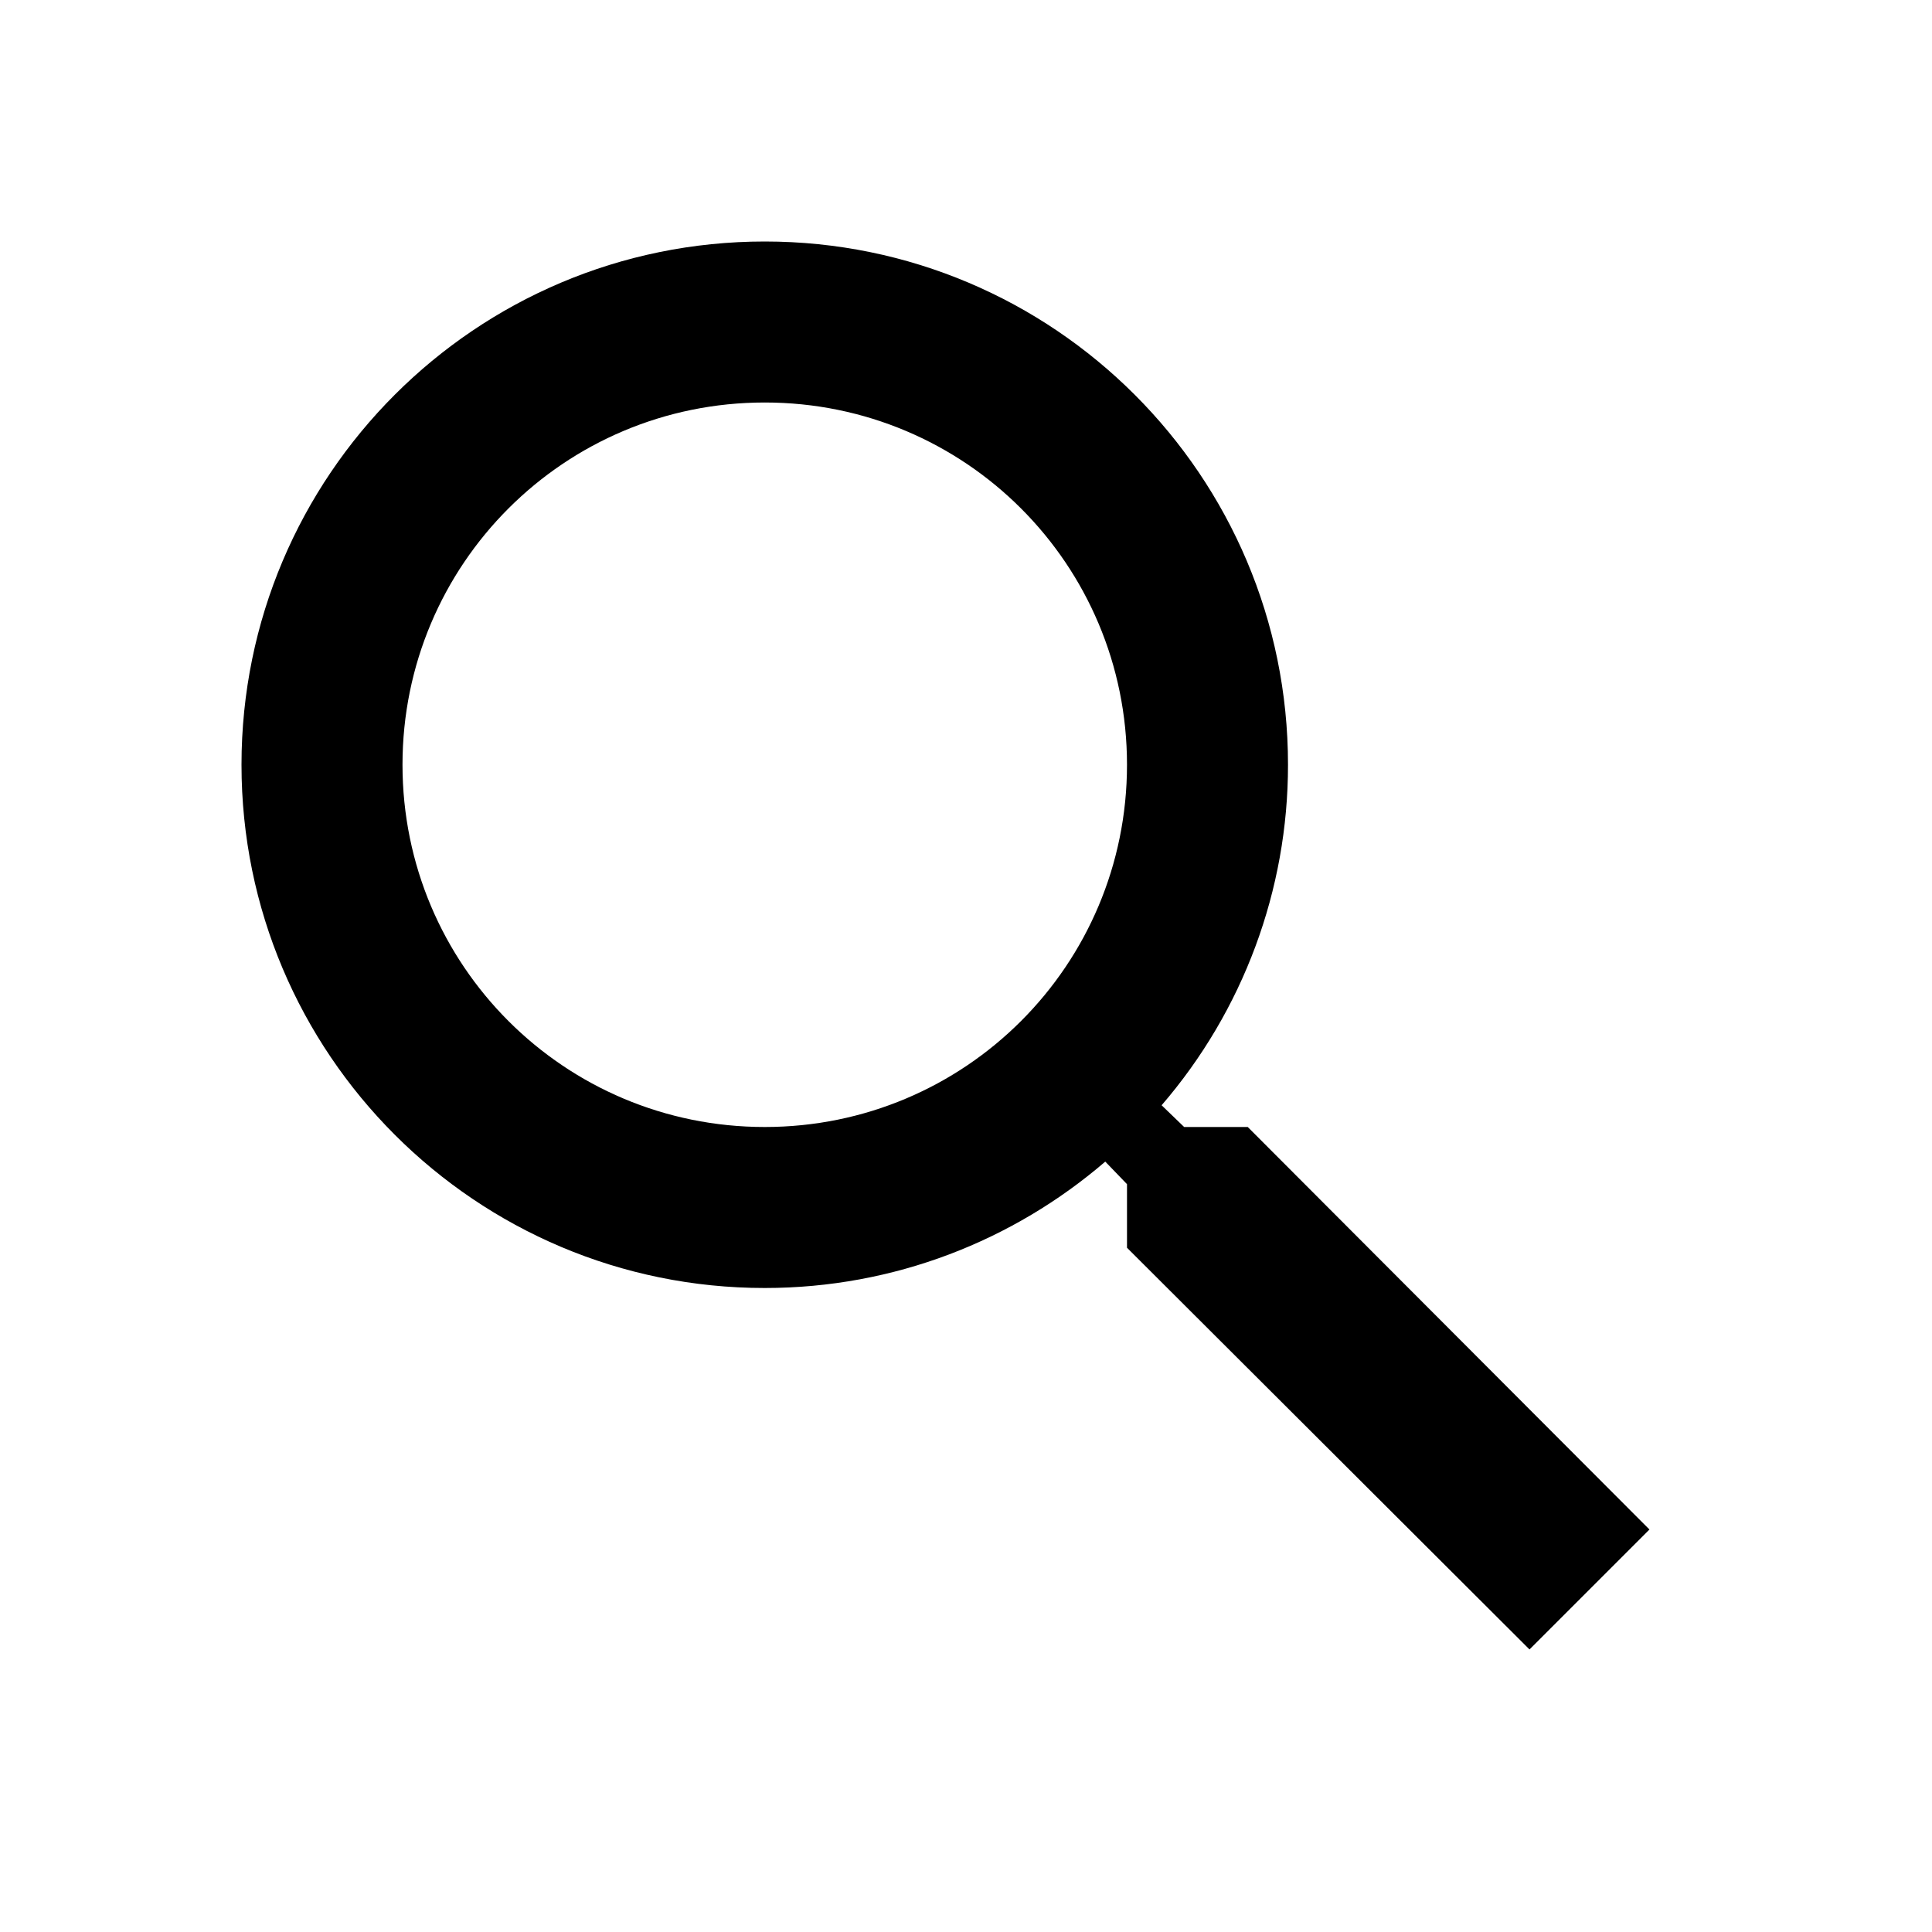
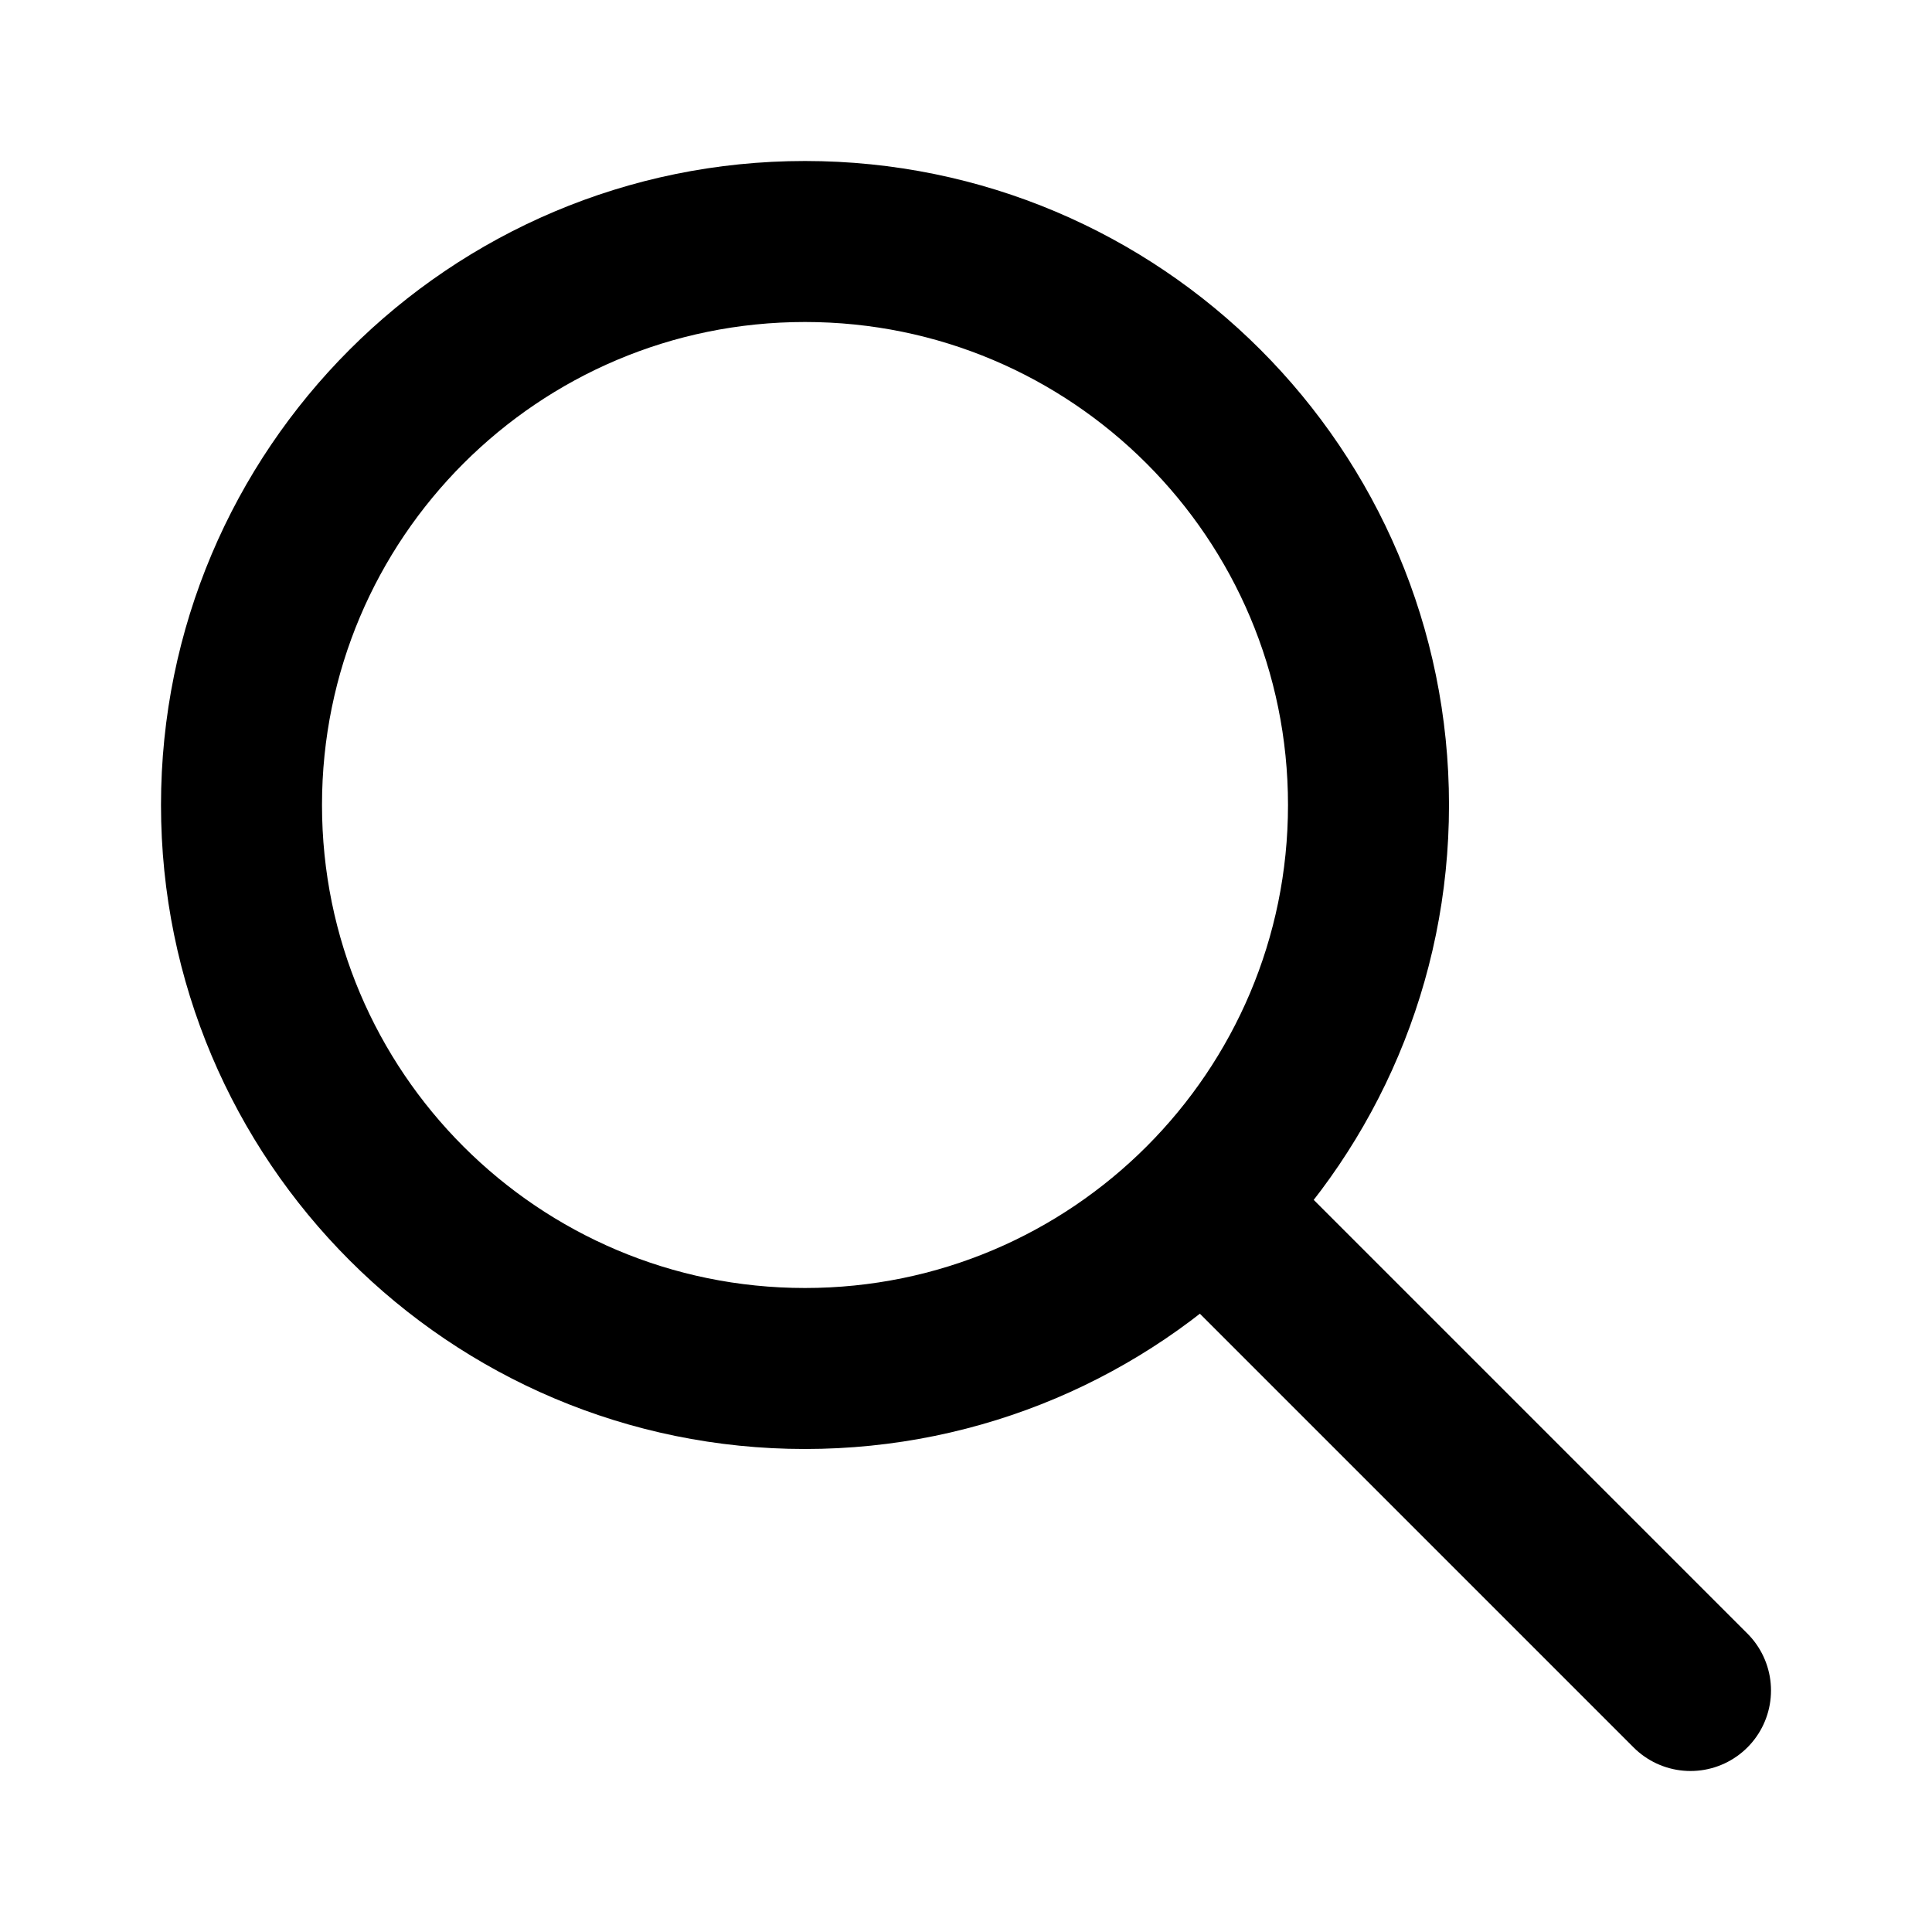
- <svg xmlns="http://www.w3.org/2000/svg" width="24" height="24" viewBox="0 0 24 24">
-   <path d="M15.5 14h-.79l-.28-.27A6.471 6.471 0 0 0 16 9.5A6.5 6.5 0 1 0 9.5 16c1.61 0 3.09-.59 4.23-1.57l.27.28v.79l5 4.99L20.49 19l-4.99-5zm-6 0C7.01 14 5 11.99 5 9.5S7.01 5 9.5 5S14 7.01 14 9.5S11.99 14 9.5 14z" />
+ <svg xmlns="http://www.w3.org/2000/svg" width="24" height="24" viewBox="0 0 24 24" fill="none" stroke="currentColor" stroke-width="2" stroke-linecap="round" stroke-linejoin="round">
+   <path d="M3 10a7 7 0 1 0 14 0a7 7 0 1 0 -14 0" />
+   <path d="M21 21l-6 -6" />
</svg>
